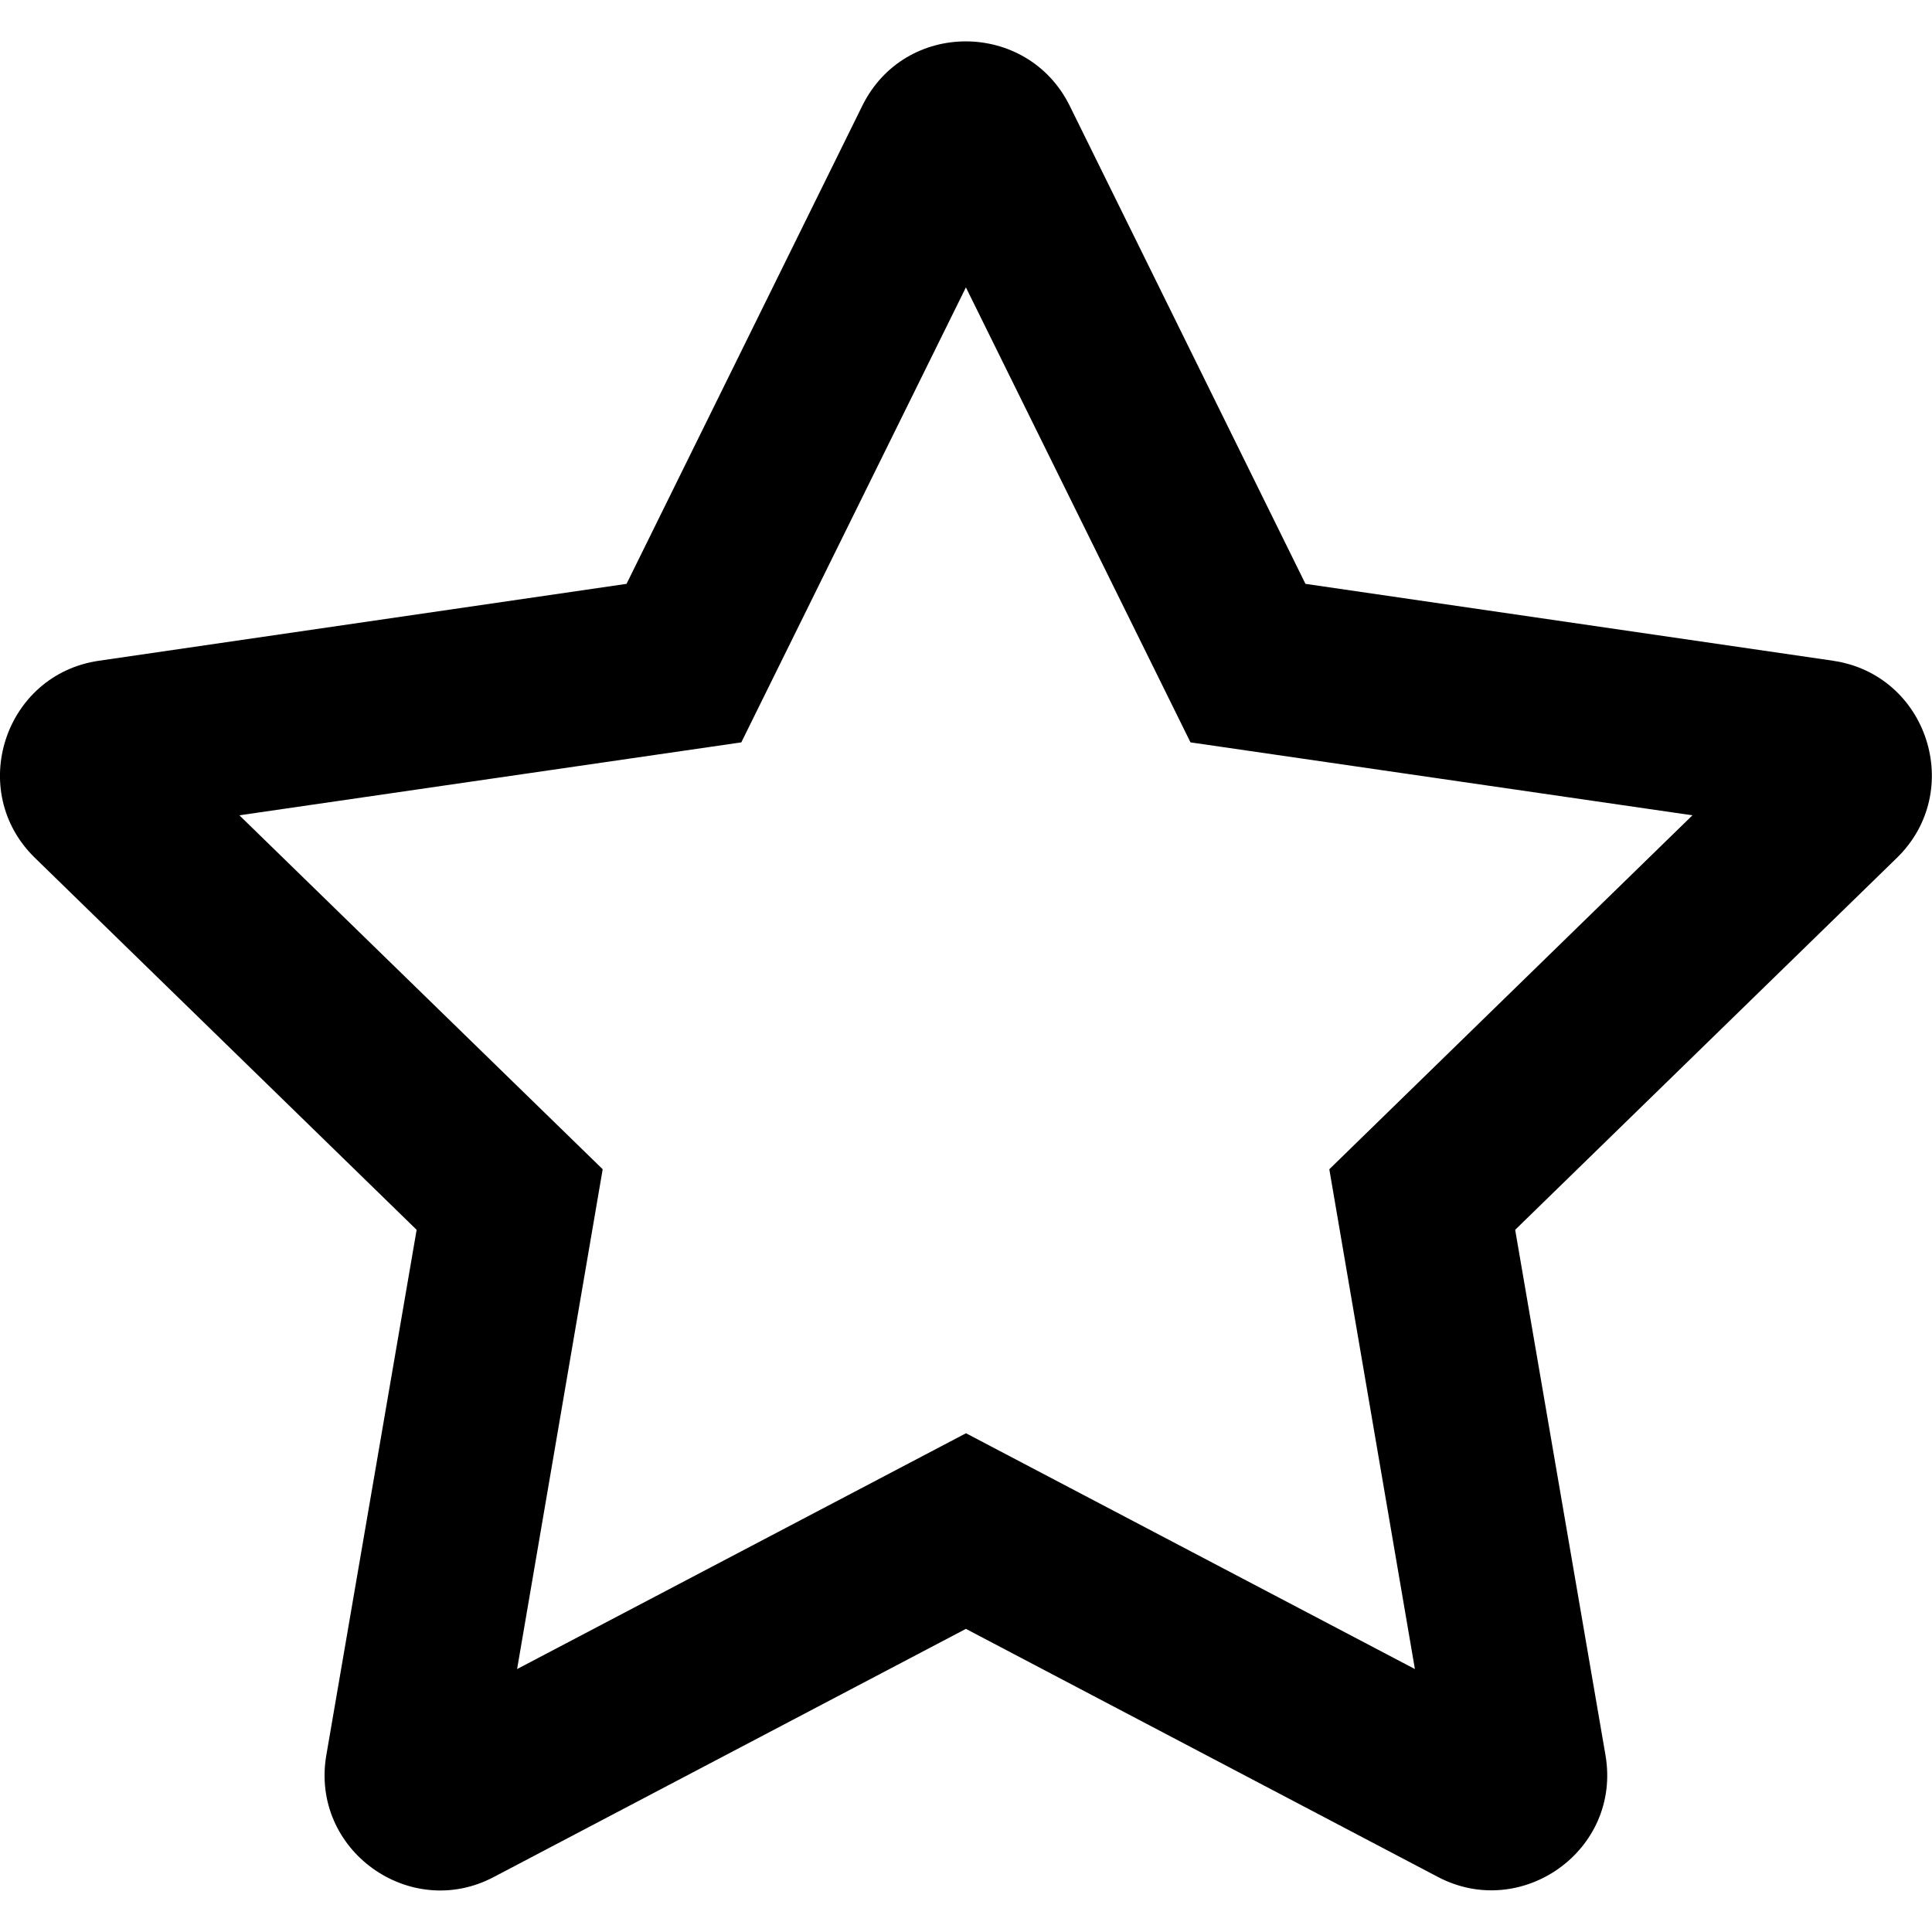
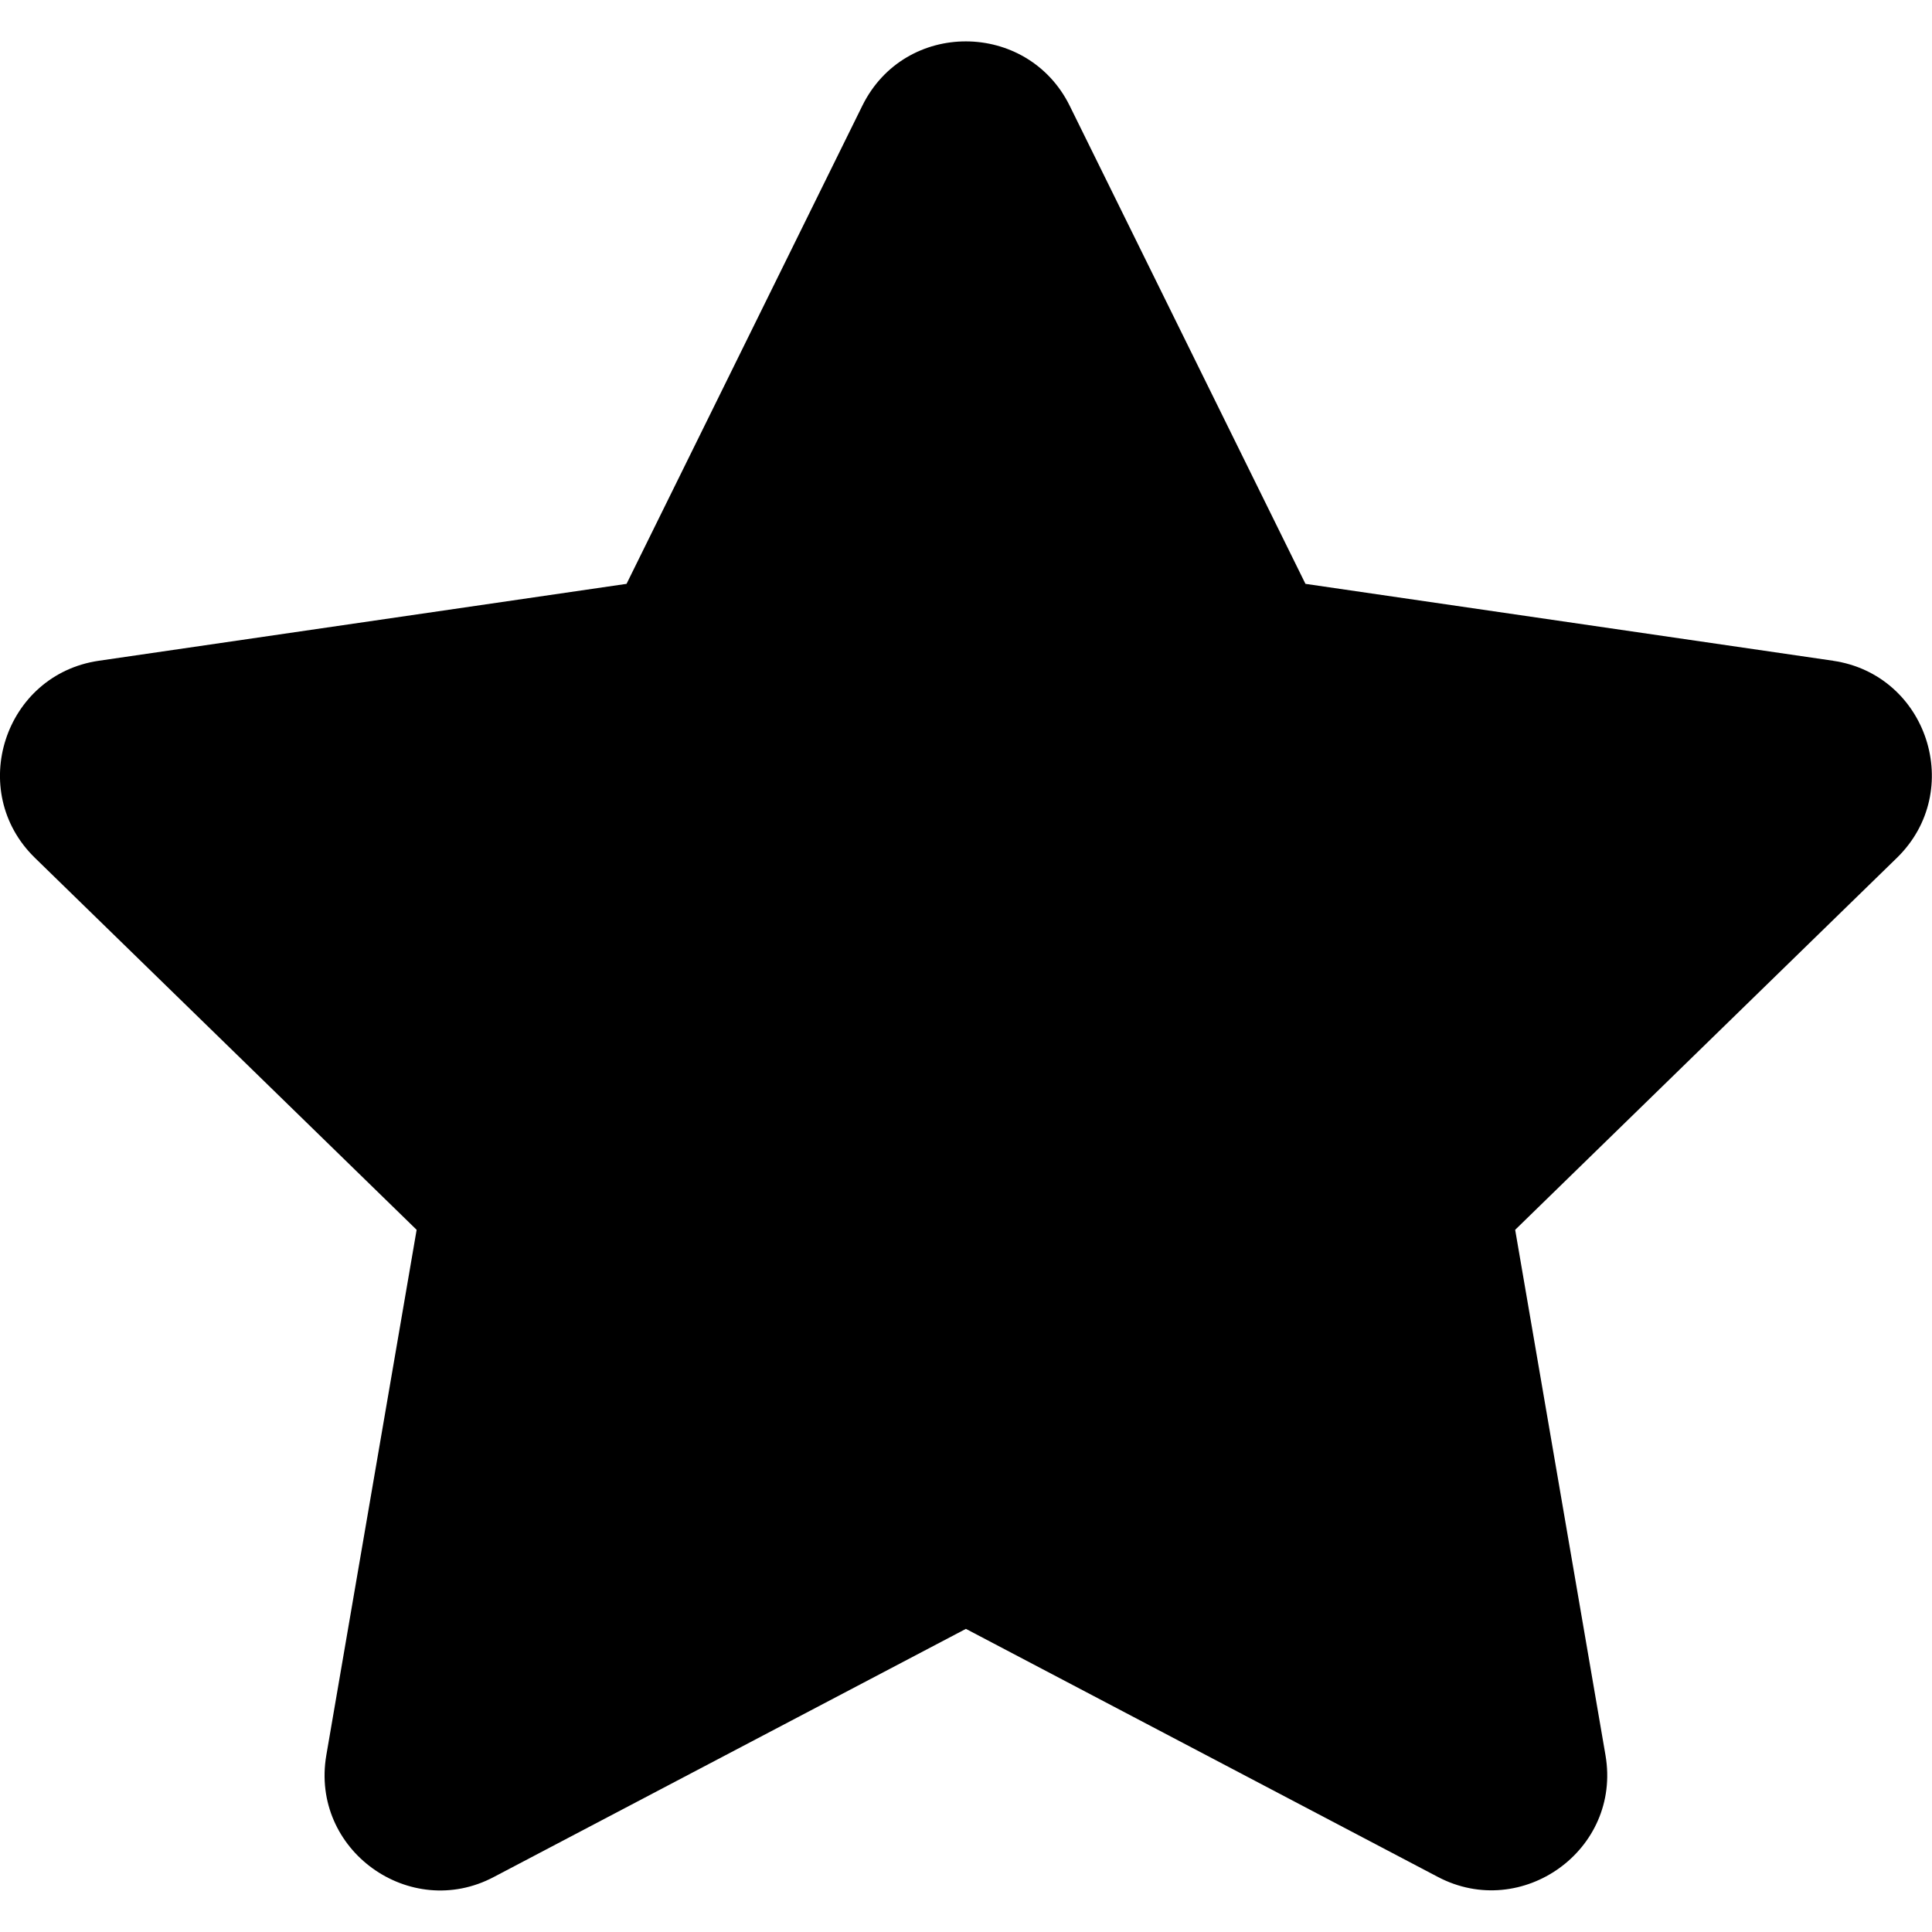
- <svg xmlns="http://www.w3.org/2000/svg" height="20" width="20" id="svg4" version="1.1" viewBox="0 0 20 20">
-   <defs id="defs8" />
-   <path style="stroke-width:1" d="m 18.976,6.84 -5.462,-0.796 -2.441,-4.95 c -0.437,-0.882 -1.705,-0.893 -2.146,0 l -2.441,4.95 -5.462,0.796 c -0.979,0.142 -1.372,1.35 -0.662,2.041 l 3.951,3.85 -0.935,5.439 c -0.168,0.983 0.867,1.72 1.735,1.26 l 4.886,-2.568 4.886,2.568 c 0.867,0.456 1.903,-0.277 1.735,-1.26 l -0.935,-5.439 3.951,-3.85 c 0.71,-0.692 0.318,-1.899 -0.662,-2.041 z m -5.215,5.264 0.886,5.174 -4.647,-2.441 -4.647,2.441 0.886,-5.174 -3.761,-3.664 5.196,-0.755 2.325,-4.71 2.325,4.71 5.196,0.755 z" id="path839" />
+ <svg xmlns="http://www.w3.org/2000/svg" height="20" width="20" viewBox="0 0 20 20">
+   <path class="fadein" d="m 9.034,1.985 -2.197,4.455 -4.916,0.717 c -0.881,0.128 -1.235,1.215 -0.596,1.837 l 3.556,3.465 -0.841,4.895 c -0.151,0.885 0.781,1.548 1.561,1.134 l 4.397,-2.311 4.397,2.311 c 0.781,0.41 1.713,-0.249 1.561,-1.134 l -0.841,-4.895 3.556,-3.465 c 0.639,-0.622 0.286,-1.709 -0.596,-1.837 L 13.163,6.44 10.966,1.985 c -0.394,-0.794 -1.534,-0.804 -1.931,0 z" />
+   <path class="stroke" d="m 18.976,6.84 -5.462,-0.796 -2.441,-4.95 c -0.437,-0.882 -1.705,-0.893 -2.146,0 l -2.441,4.95 -5.462,0.796 c -0.979,0.142 -1.372,1.35 -0.662,2.041 l 3.951,3.85 -0.935,5.439 c -0.168,0.983 0.867,1.72 1.735,1.26 l 4.886,-2.568 4.886,2.568 c 0.867,0.456 1.903,-0.277 1.735,-1.26 l -0.935,-5.439 3.951,-3.85 c 0.71,-0.692 0.318,-1.899 -0.662,-2.041 z m -5.215,5.264 0.886,5.174 -4.647,-2.441 -4.647,2.441 0.886,-5.174 -3.761,-3.664 5.196,-0.755 2.325,-4.71 2.325,4.71 5.196,0.755 z" />
</svg>
